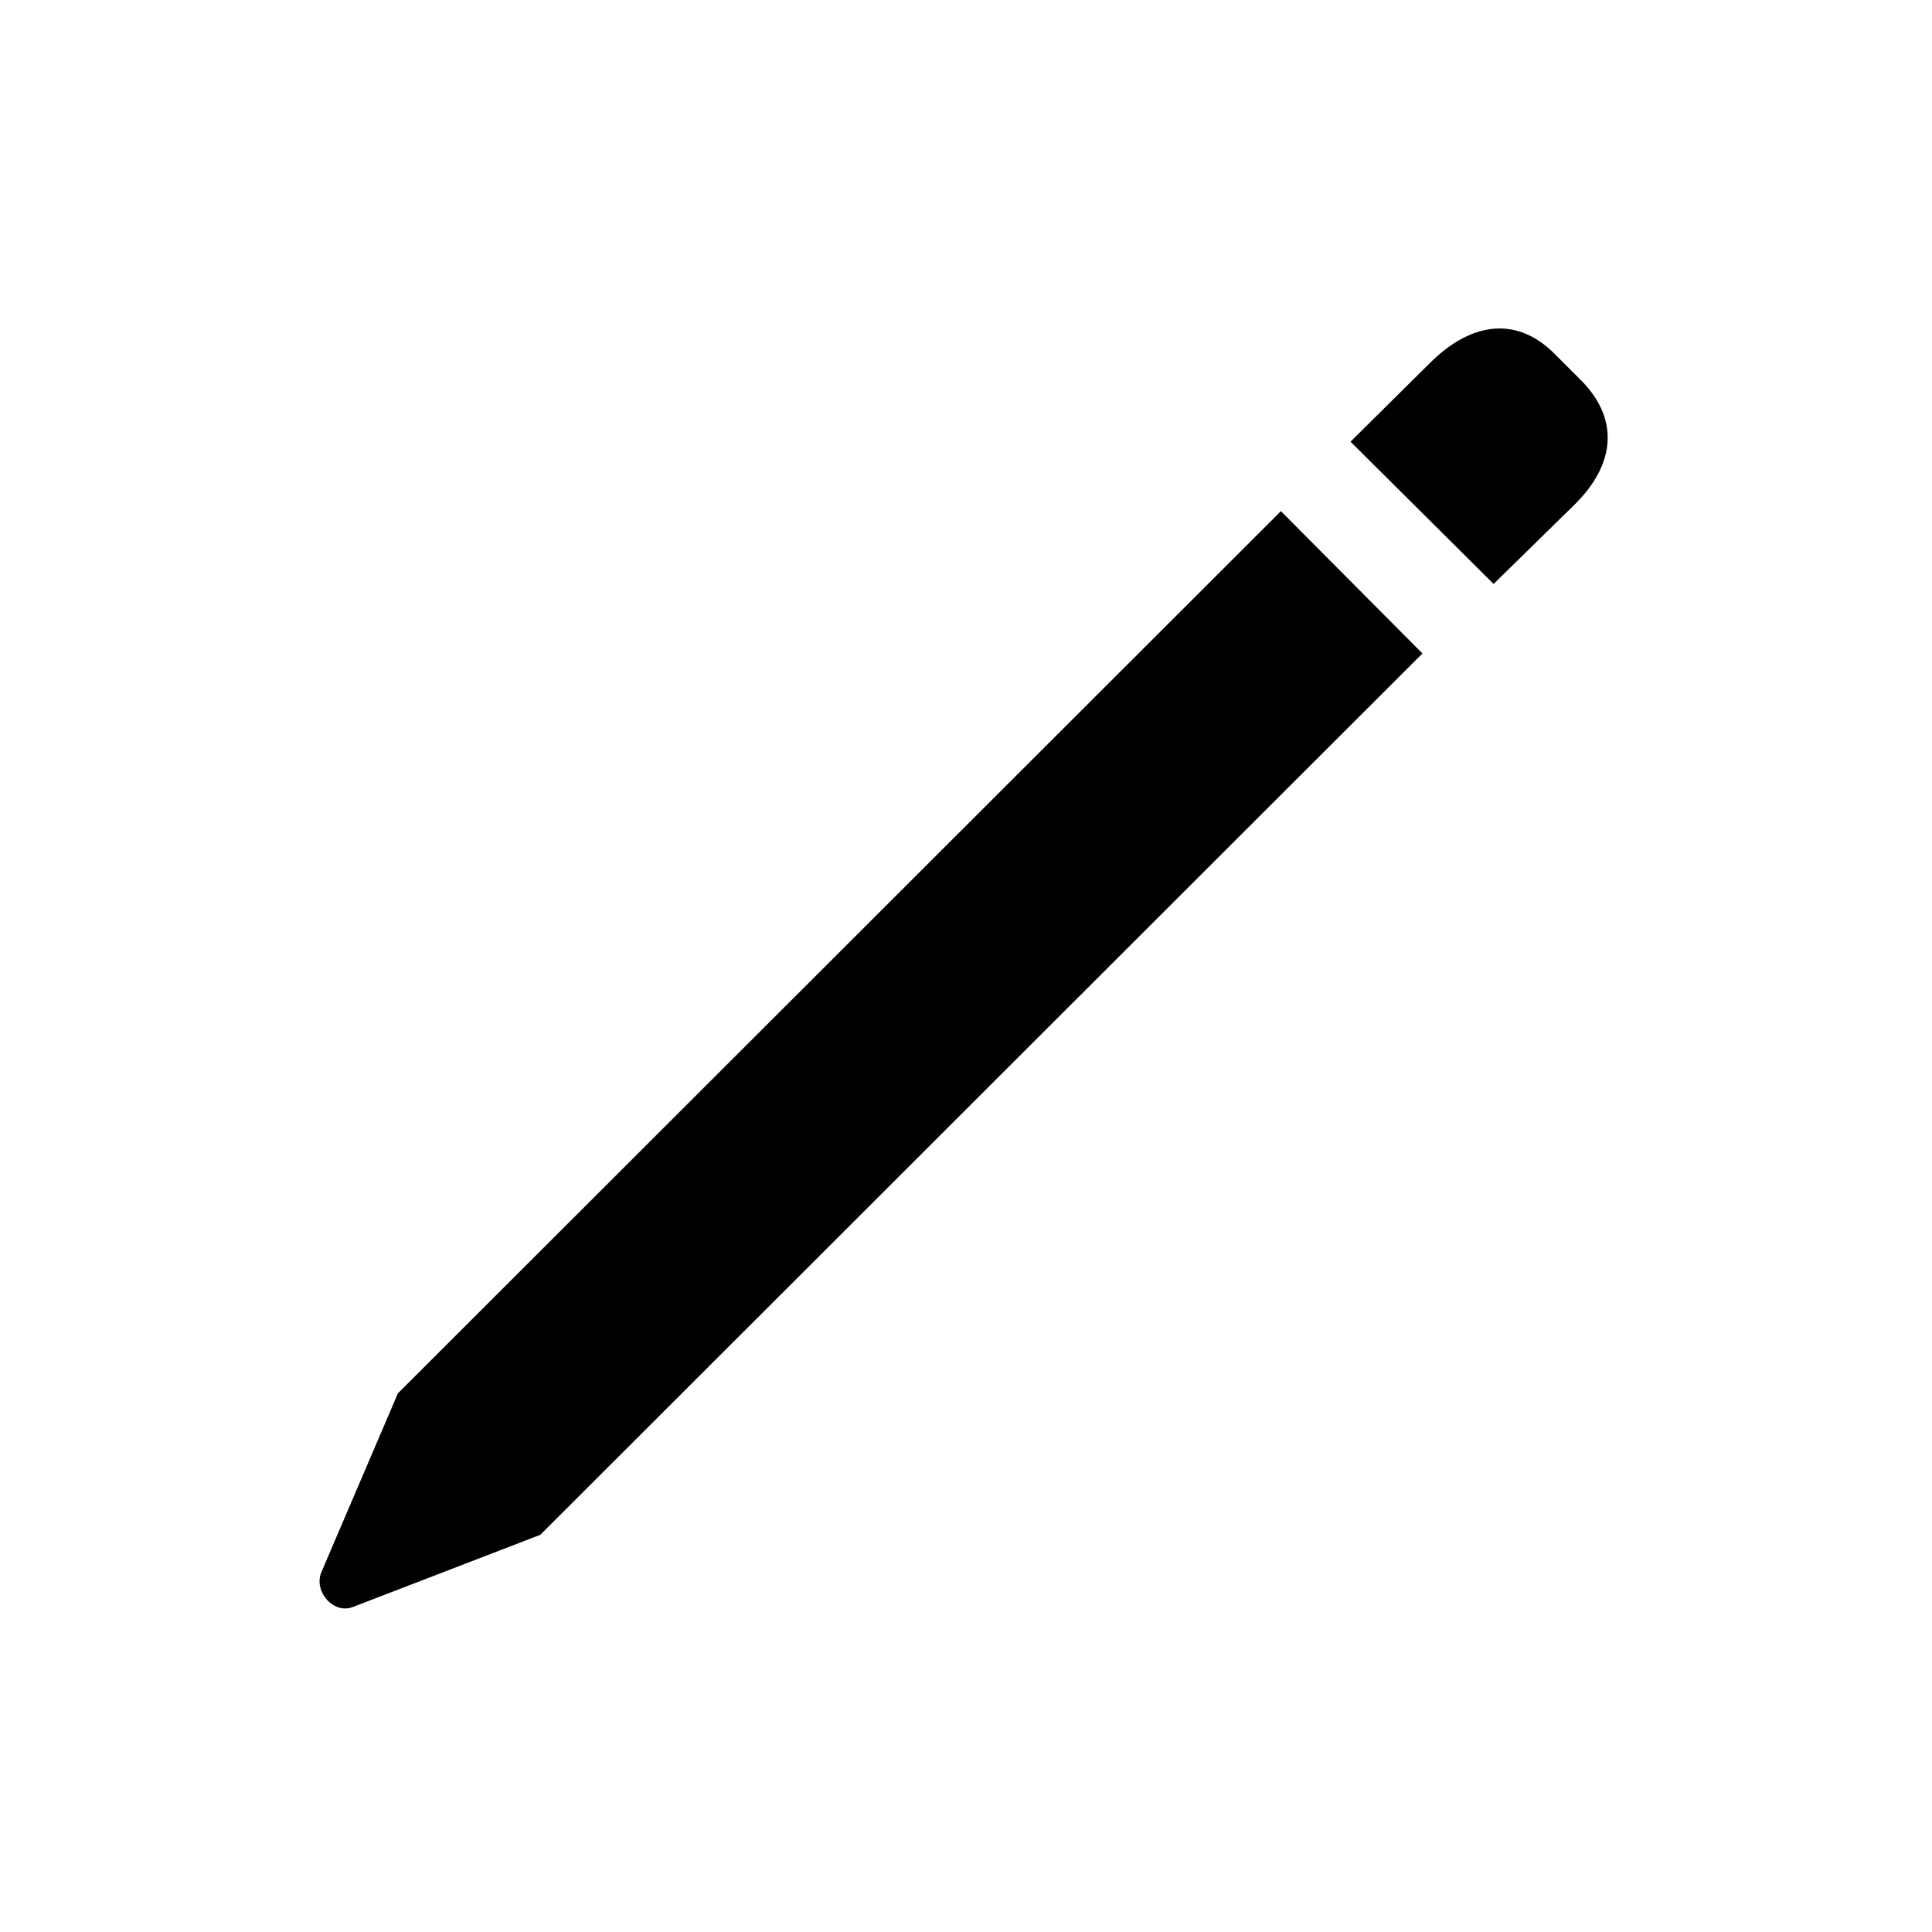
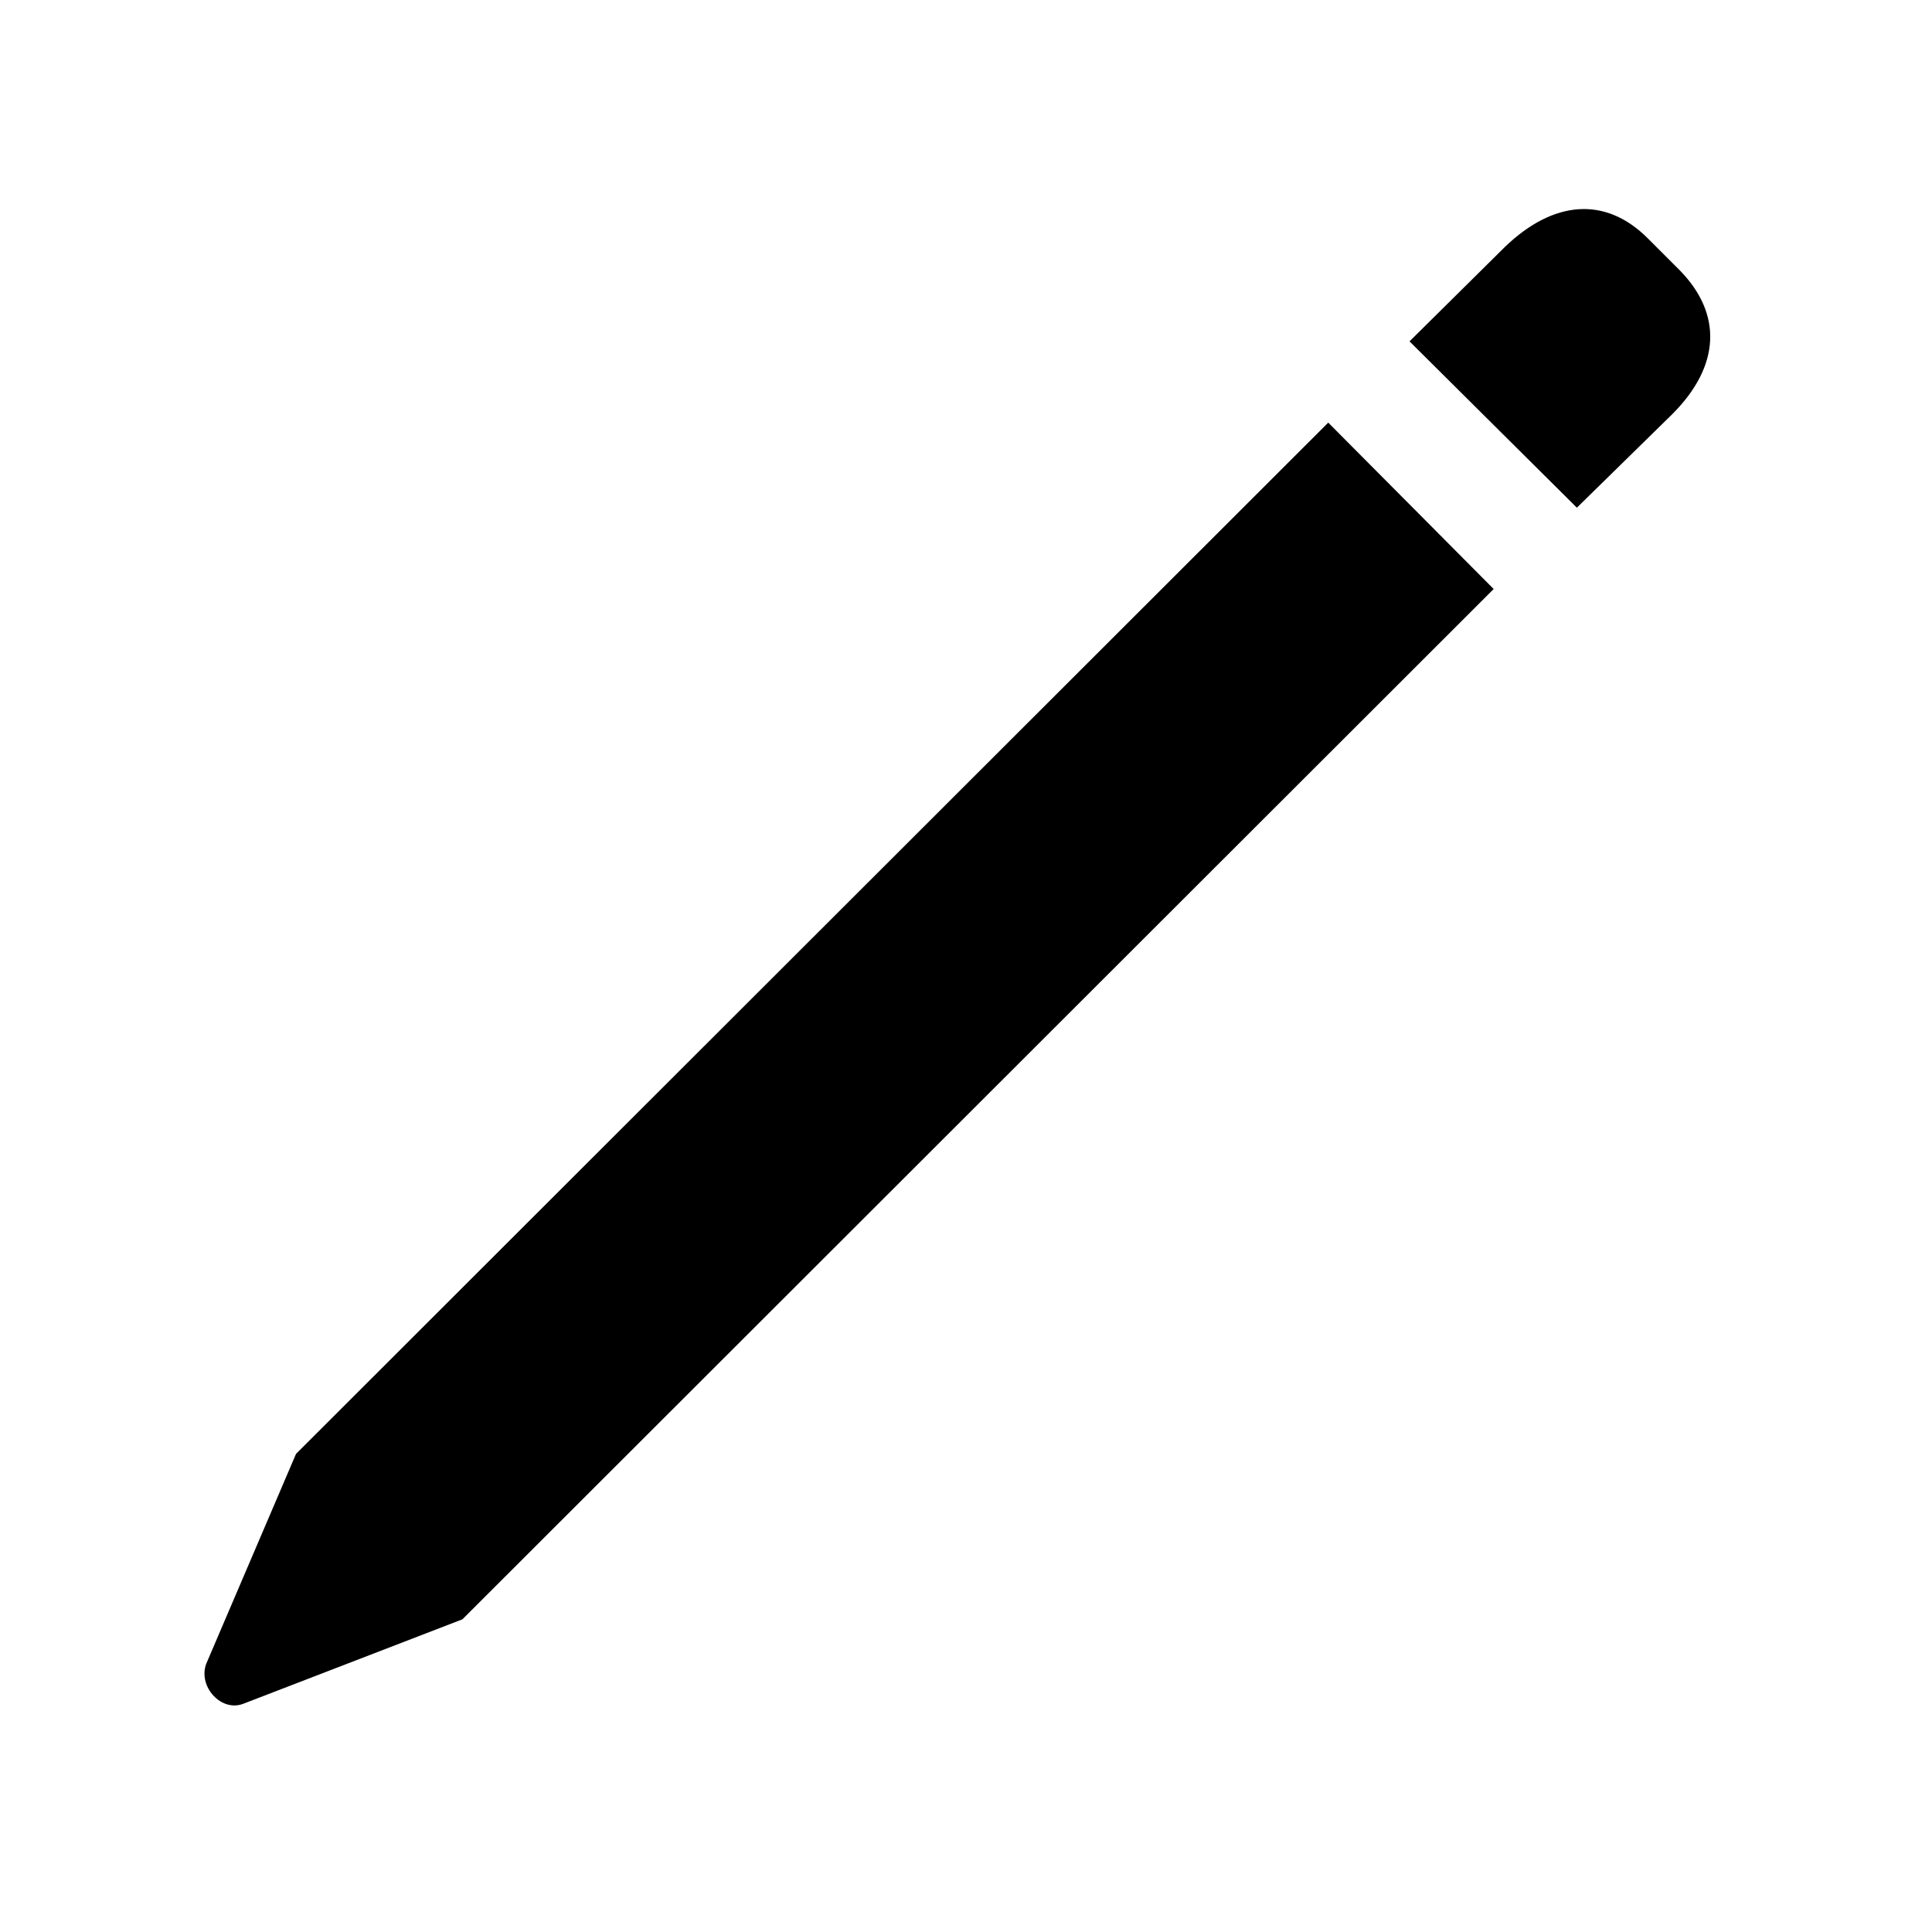
- <svg xmlns="http://www.w3.org/2000/svg" height="56" viewBox="0 0 56 56" width="56">
-   <path d="m43.293 16.926 2.367-2.32c1.195-1.195 1.242-2.484.188-3.562l-.797-.797c-1.055-1.055-2.344-.938-3.539.211l-2.367 2.344zm-27.633 27.562 25.57-25.547-4.102-4.125-25.594 25.57-2.227 5.203c-.211.562.375 1.219.938.984z" />
+ <svg xmlns="http://www.w3.org/2000/svg" height="32" viewBox="0 0 32 32" width="32" version="1.1" id="svg1">
+   <defs id="defs1" />
+   <path d="m 26.118,8.409 1.581,-1.55 C 28.497,6.061 28.529,5.2 27.824,4.479 L 27.292,3.947 C 26.587,3.242 25.726,3.321 24.928,4.088 L 23.346,5.654 Z M 7.659,26.821 24.74,9.756 22,7 4.903,24.081 3.416,27.557 c -0.141,0.376 0.251,0.814 0.626,0.658 z" id="path1" style="stroke-width:0.668" />
</svg>
